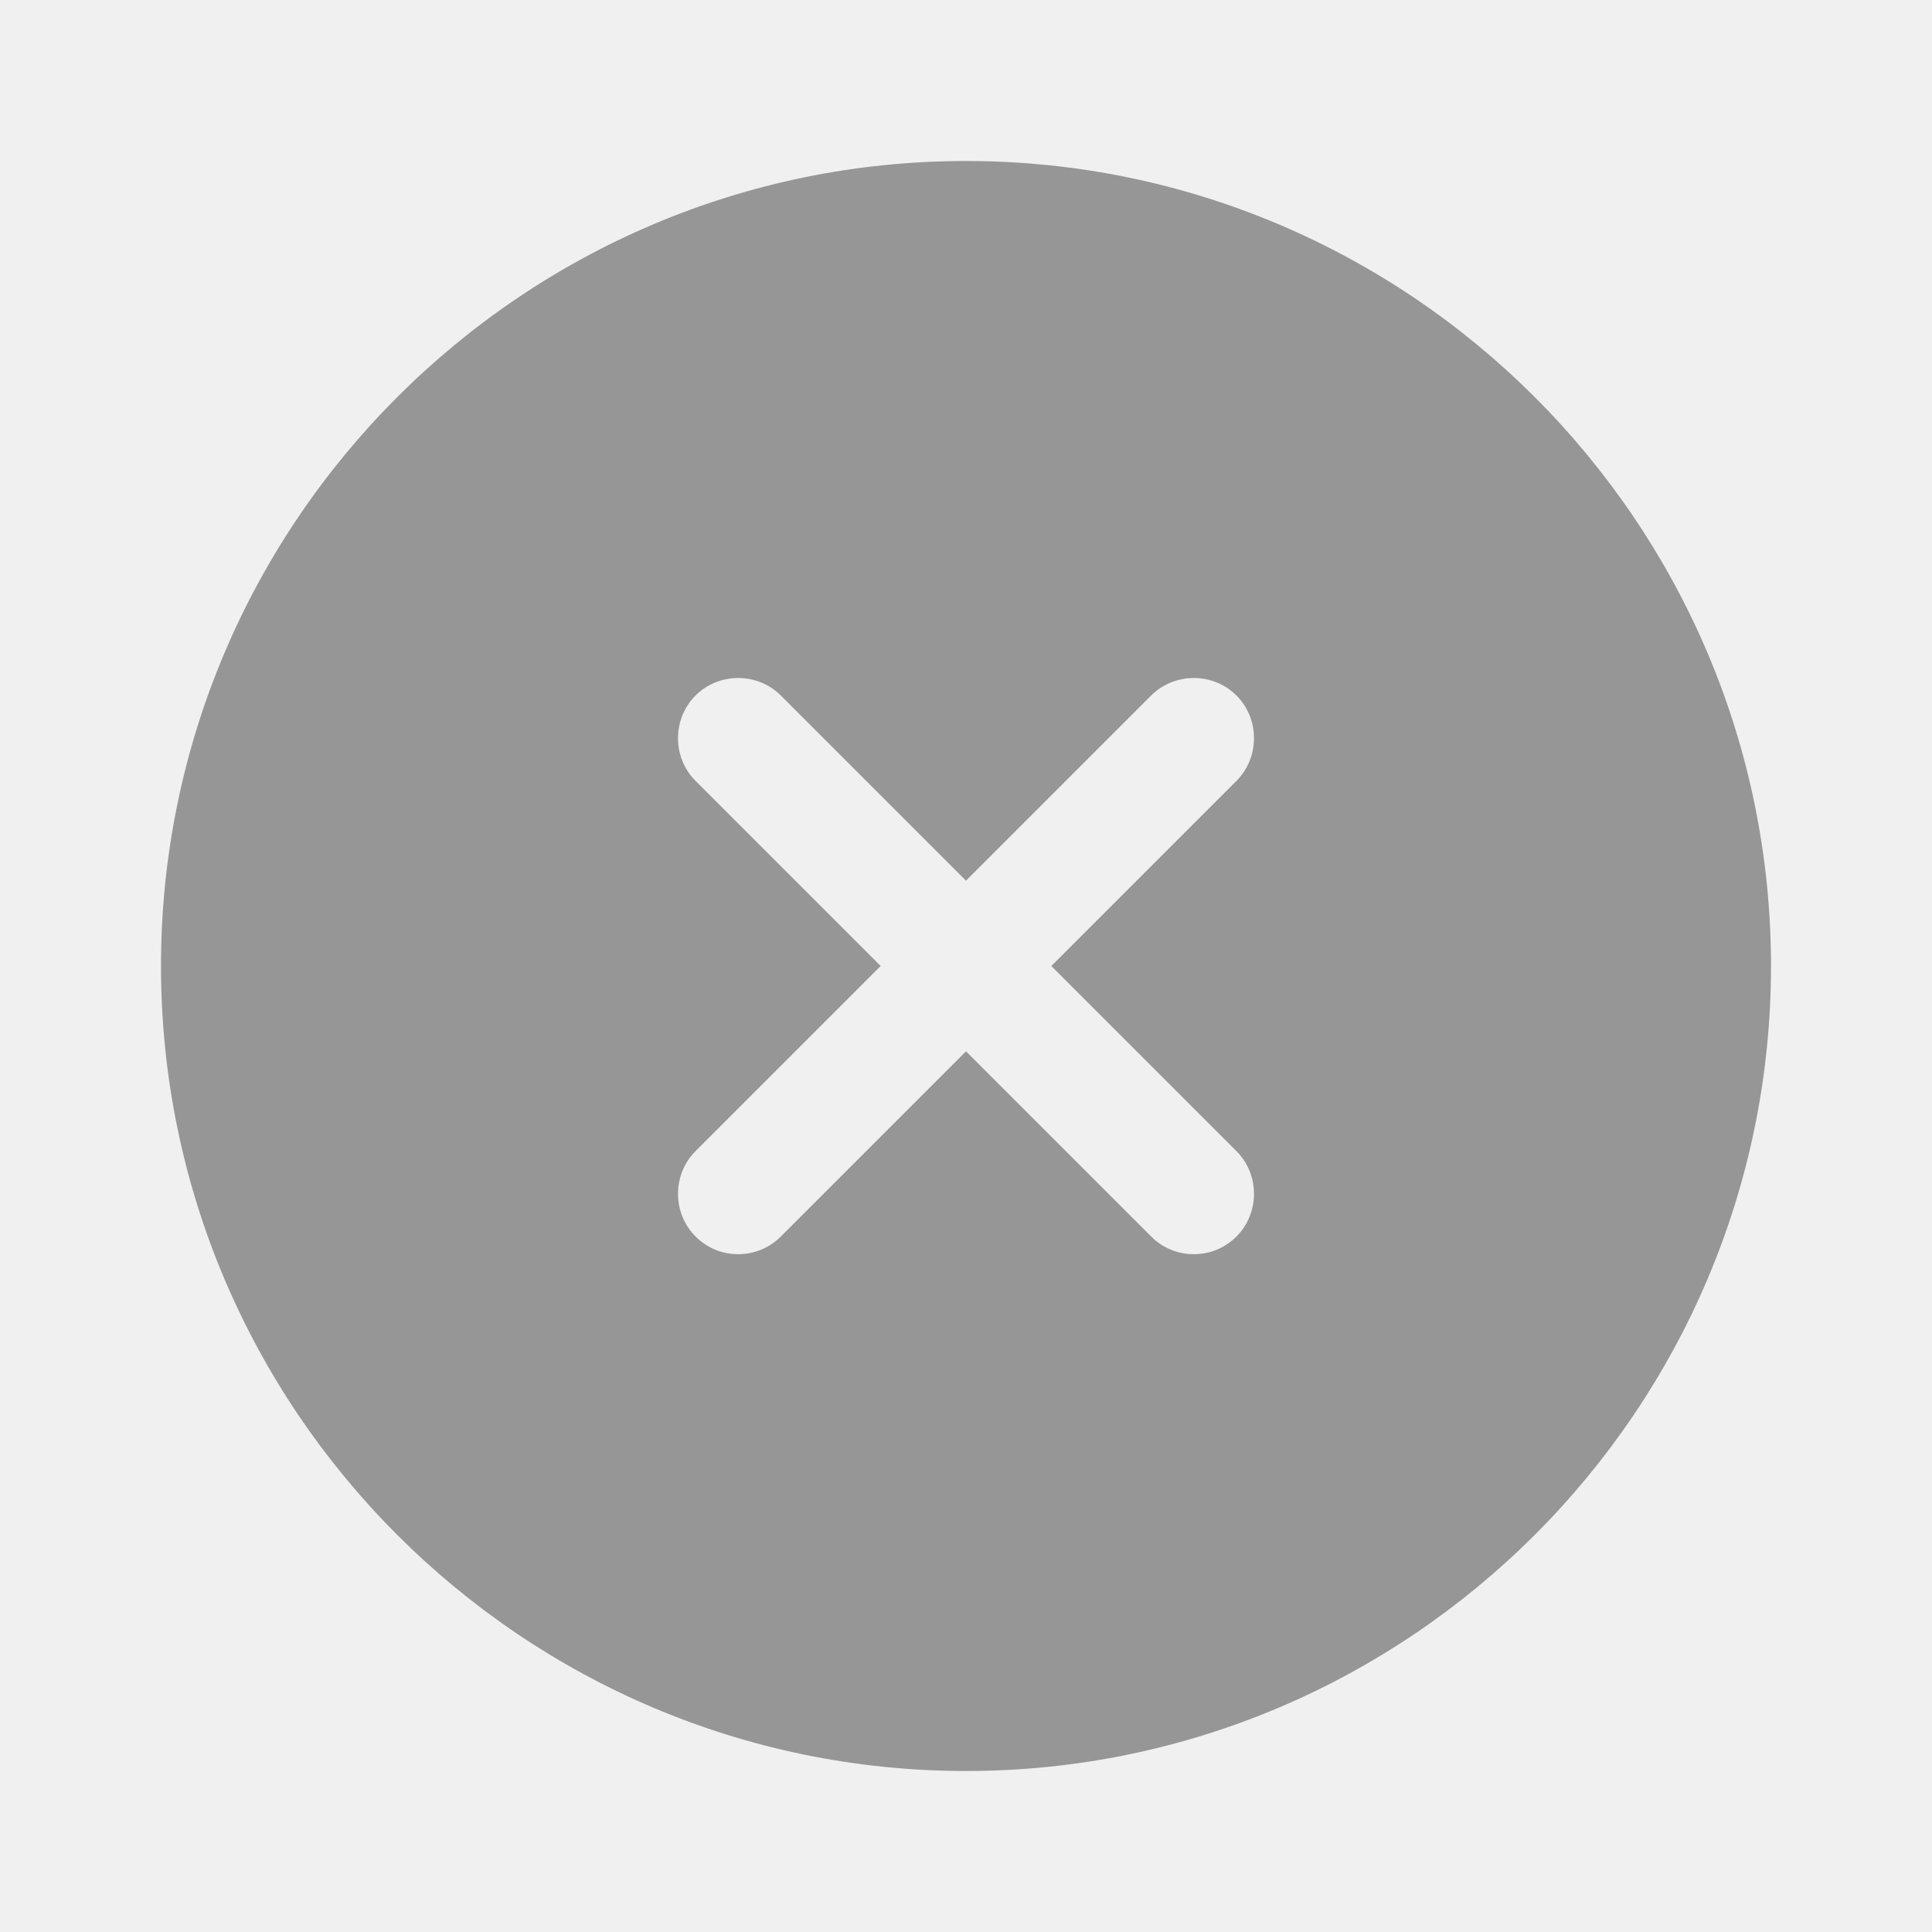
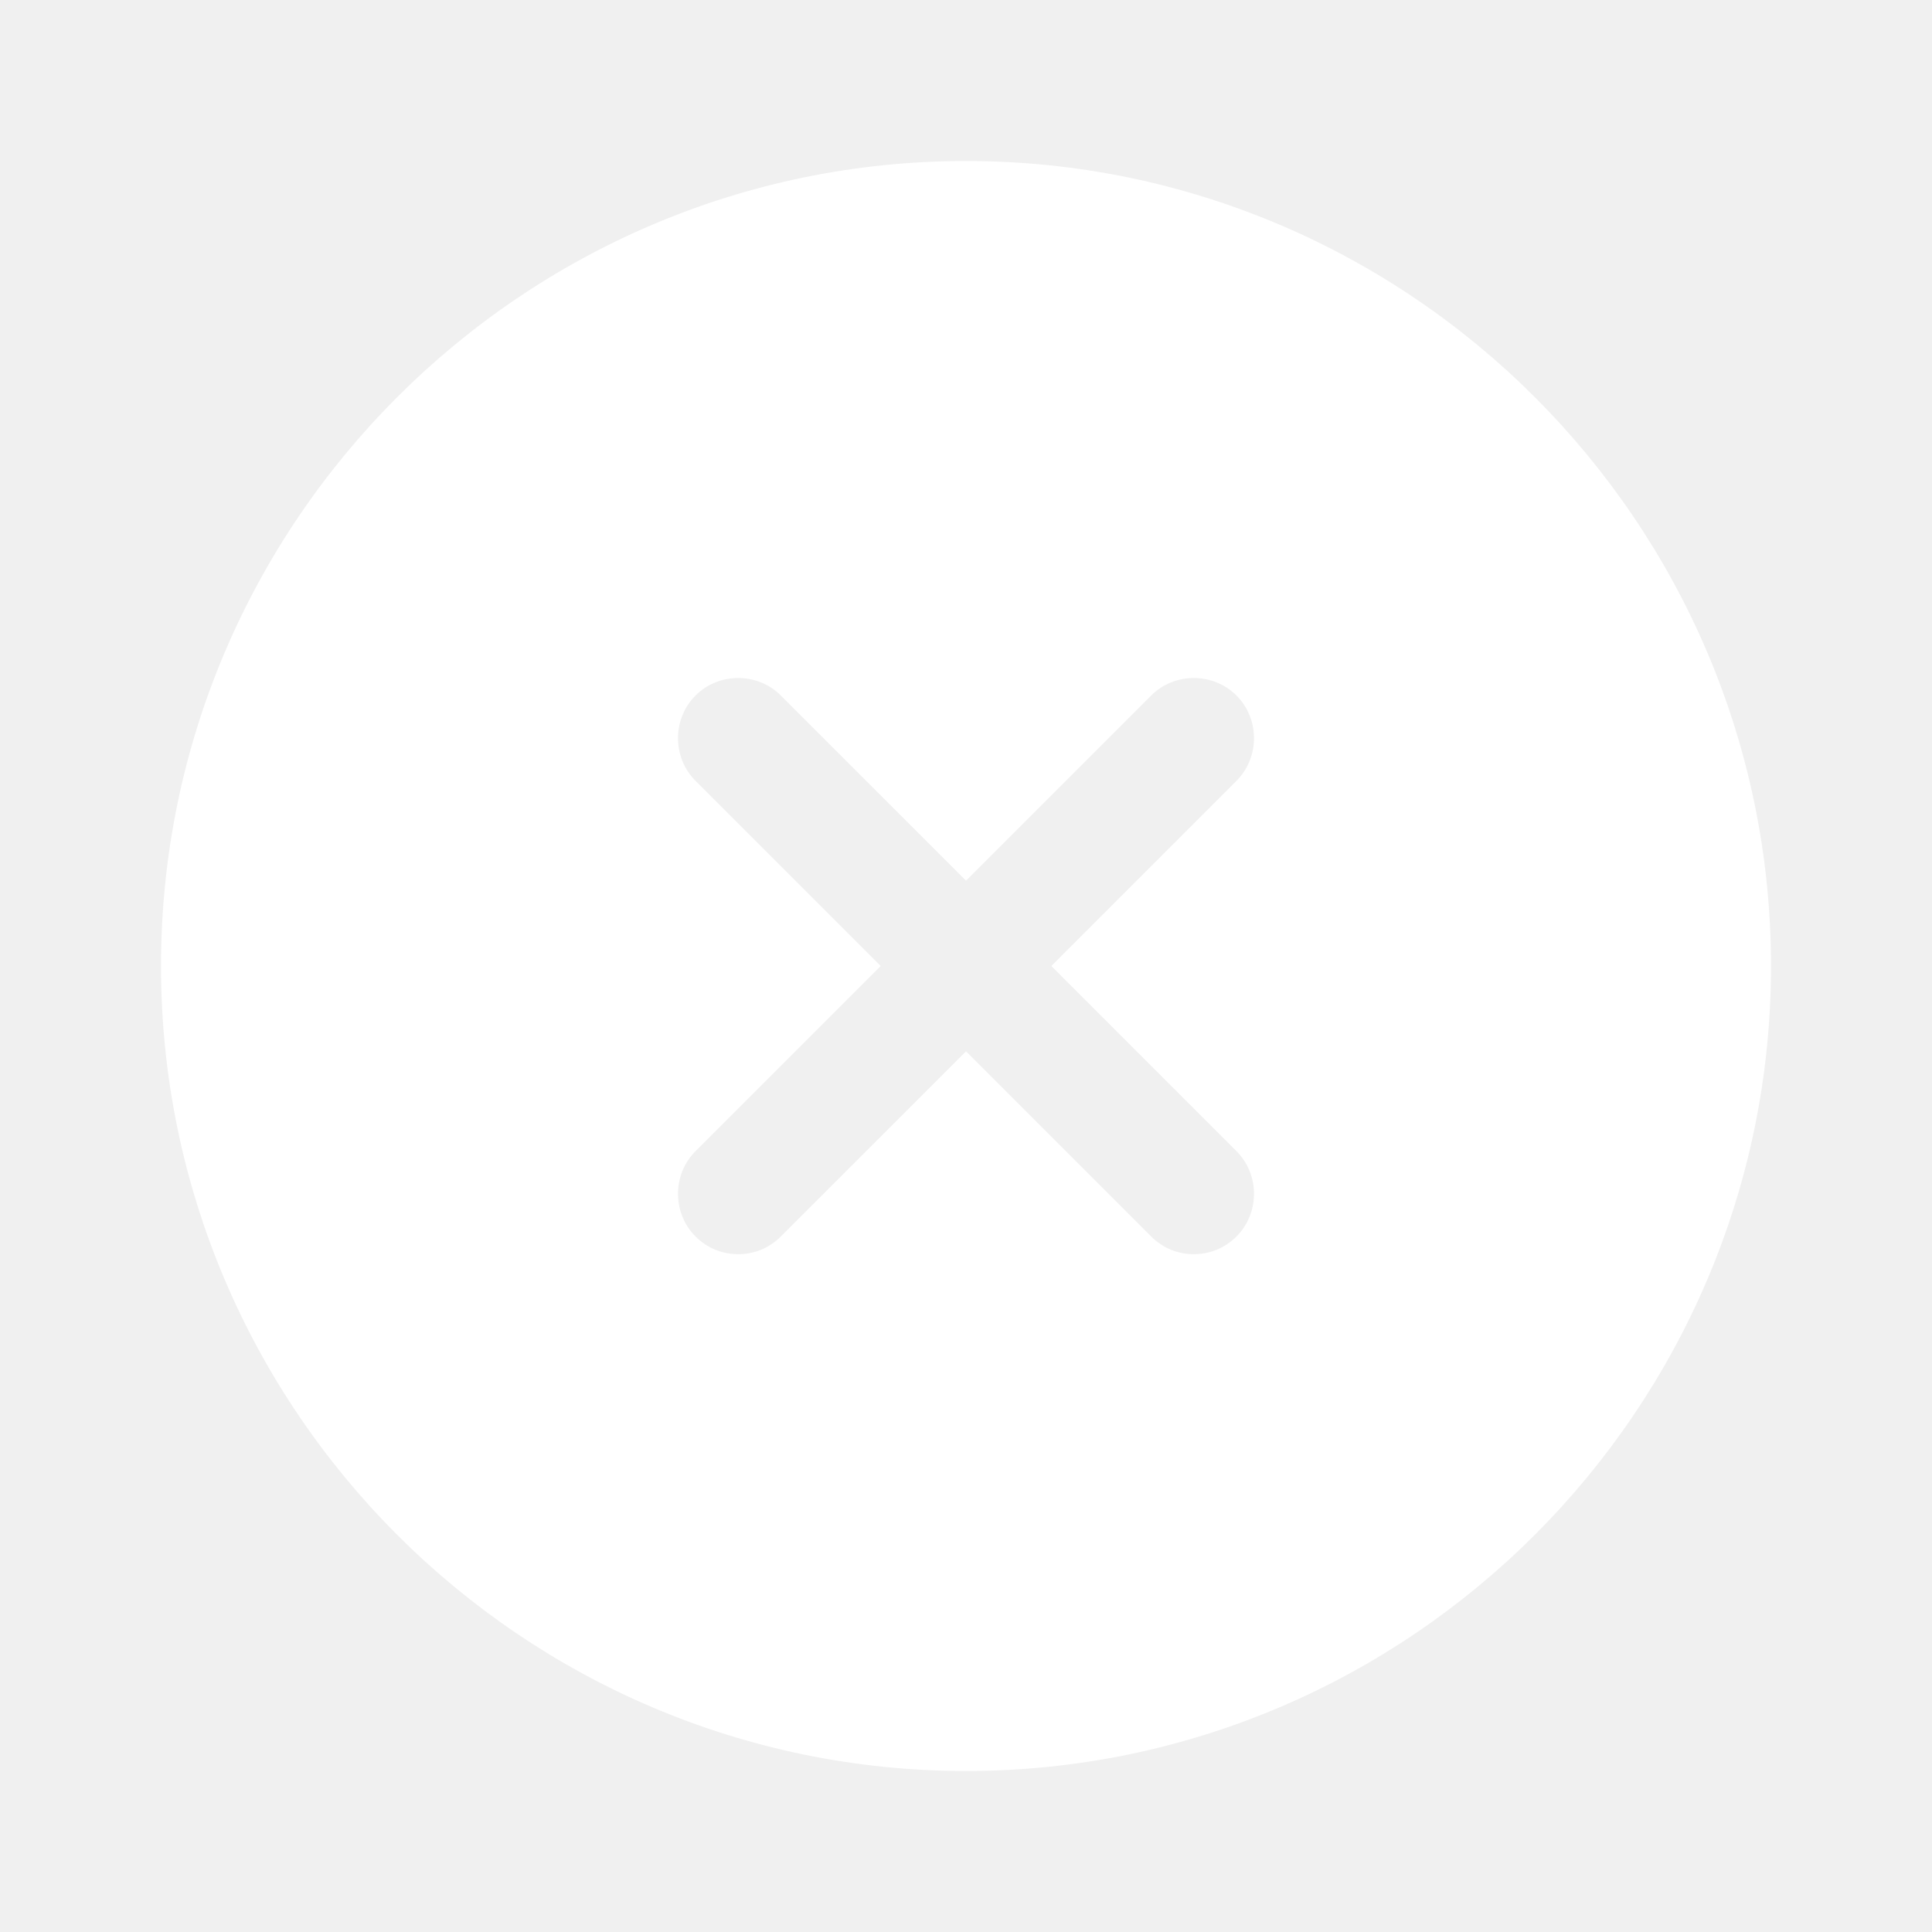
<svg xmlns="http://www.w3.org/2000/svg" width="800px" height="800px" viewBox="0 0 24 24" fill="none">
-   <path d="M12 2C6.49 2 2 6.49 2 12C2 17.51 6.49 22 12 22C17.51 22 22 17.51 22 12C22 6.49 17.51 2 12 2ZM15.36 14.3C15.65 14.59 15.65 15.07 15.36 15.36C15.21 15.51 15.02 15.58 14.83 15.58C14.64 15.58 14.45 15.51 14.3 15.36L12 13.06L9.7 15.36C9.55 15.51 9.36 15.58 9.17 15.58C8.98 15.58 8.79 15.51 8.64 15.36C8.35 15.07 8.35 14.59 8.64 14.3L10.94 12L8.64 9.7C8.35 9.41 8.35 8.93 8.64 8.64C8.93 8.35 9.41 8.35 9.7 8.64L12 10.94L14.3 8.64C14.59 8.35 15.07 8.35 15.36 8.64C15.65 8.93 15.65 9.41 15.36 9.7L13.06 12L15.36 14.3Z" fill="#00000060" />
+   <path d="M12 2C6.49 2 2 6.49 2 12C2 17.51 6.49 22 12 22C17.51 22 22 17.51 22 12C22 6.49 17.51 2 12 2ZM15.36 14.3C15.65 14.59 15.65 15.07 15.36 15.36C15.21 15.51 15.02 15.58 14.83 15.58C14.64 15.58 14.45 15.51 14.3 15.36L12 13.06L9.7 15.36C9.55 15.51 9.36 15.58 9.17 15.58C8.98 15.58 8.79 15.51 8.64 15.36C8.35 15.07 8.35 14.59 8.64 14.3L10.94 12L8.64 9.7C8.35 9.41 8.35 8.93 8.64 8.64C8.93 8.35 9.41 8.35 9.7 8.64L12 10.94L14.3 8.64C14.59 8.35 15.07 8.35 15.36 8.64C15.65 8.93 15.65 9.41 15.36 9.7L13.06 12L15.36 14.3Z" fill="#fff" />
</svg>
